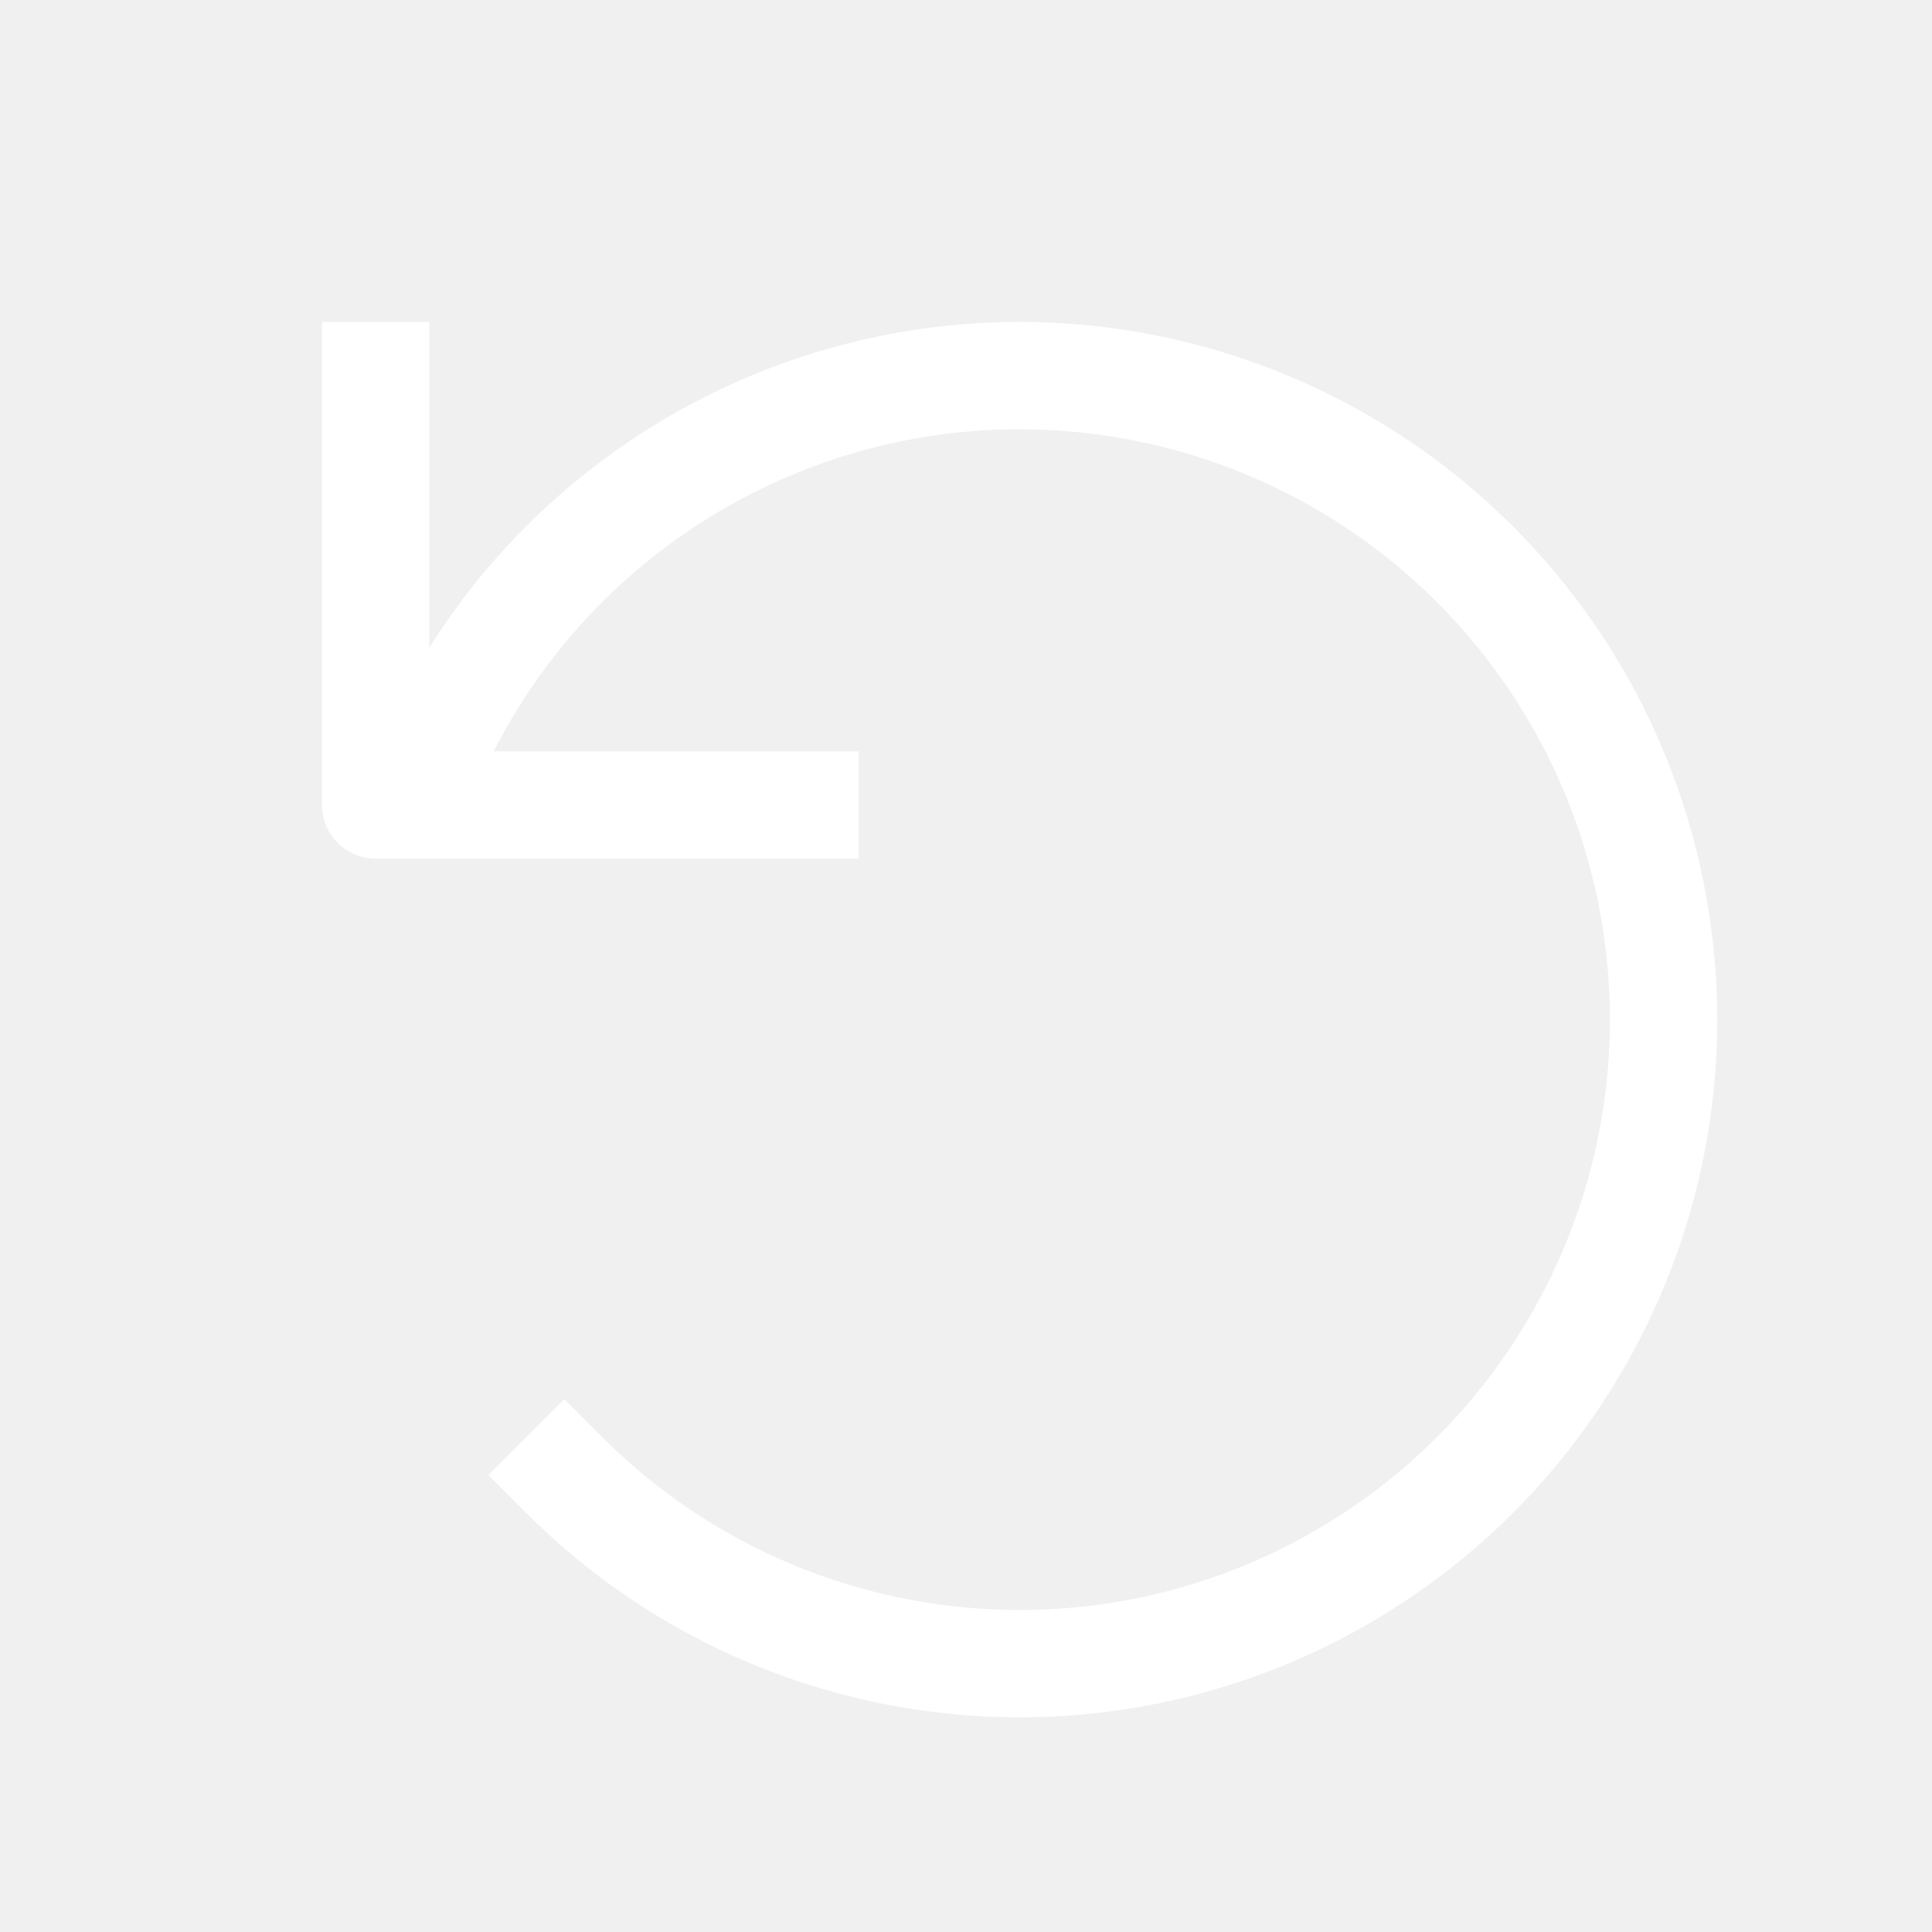
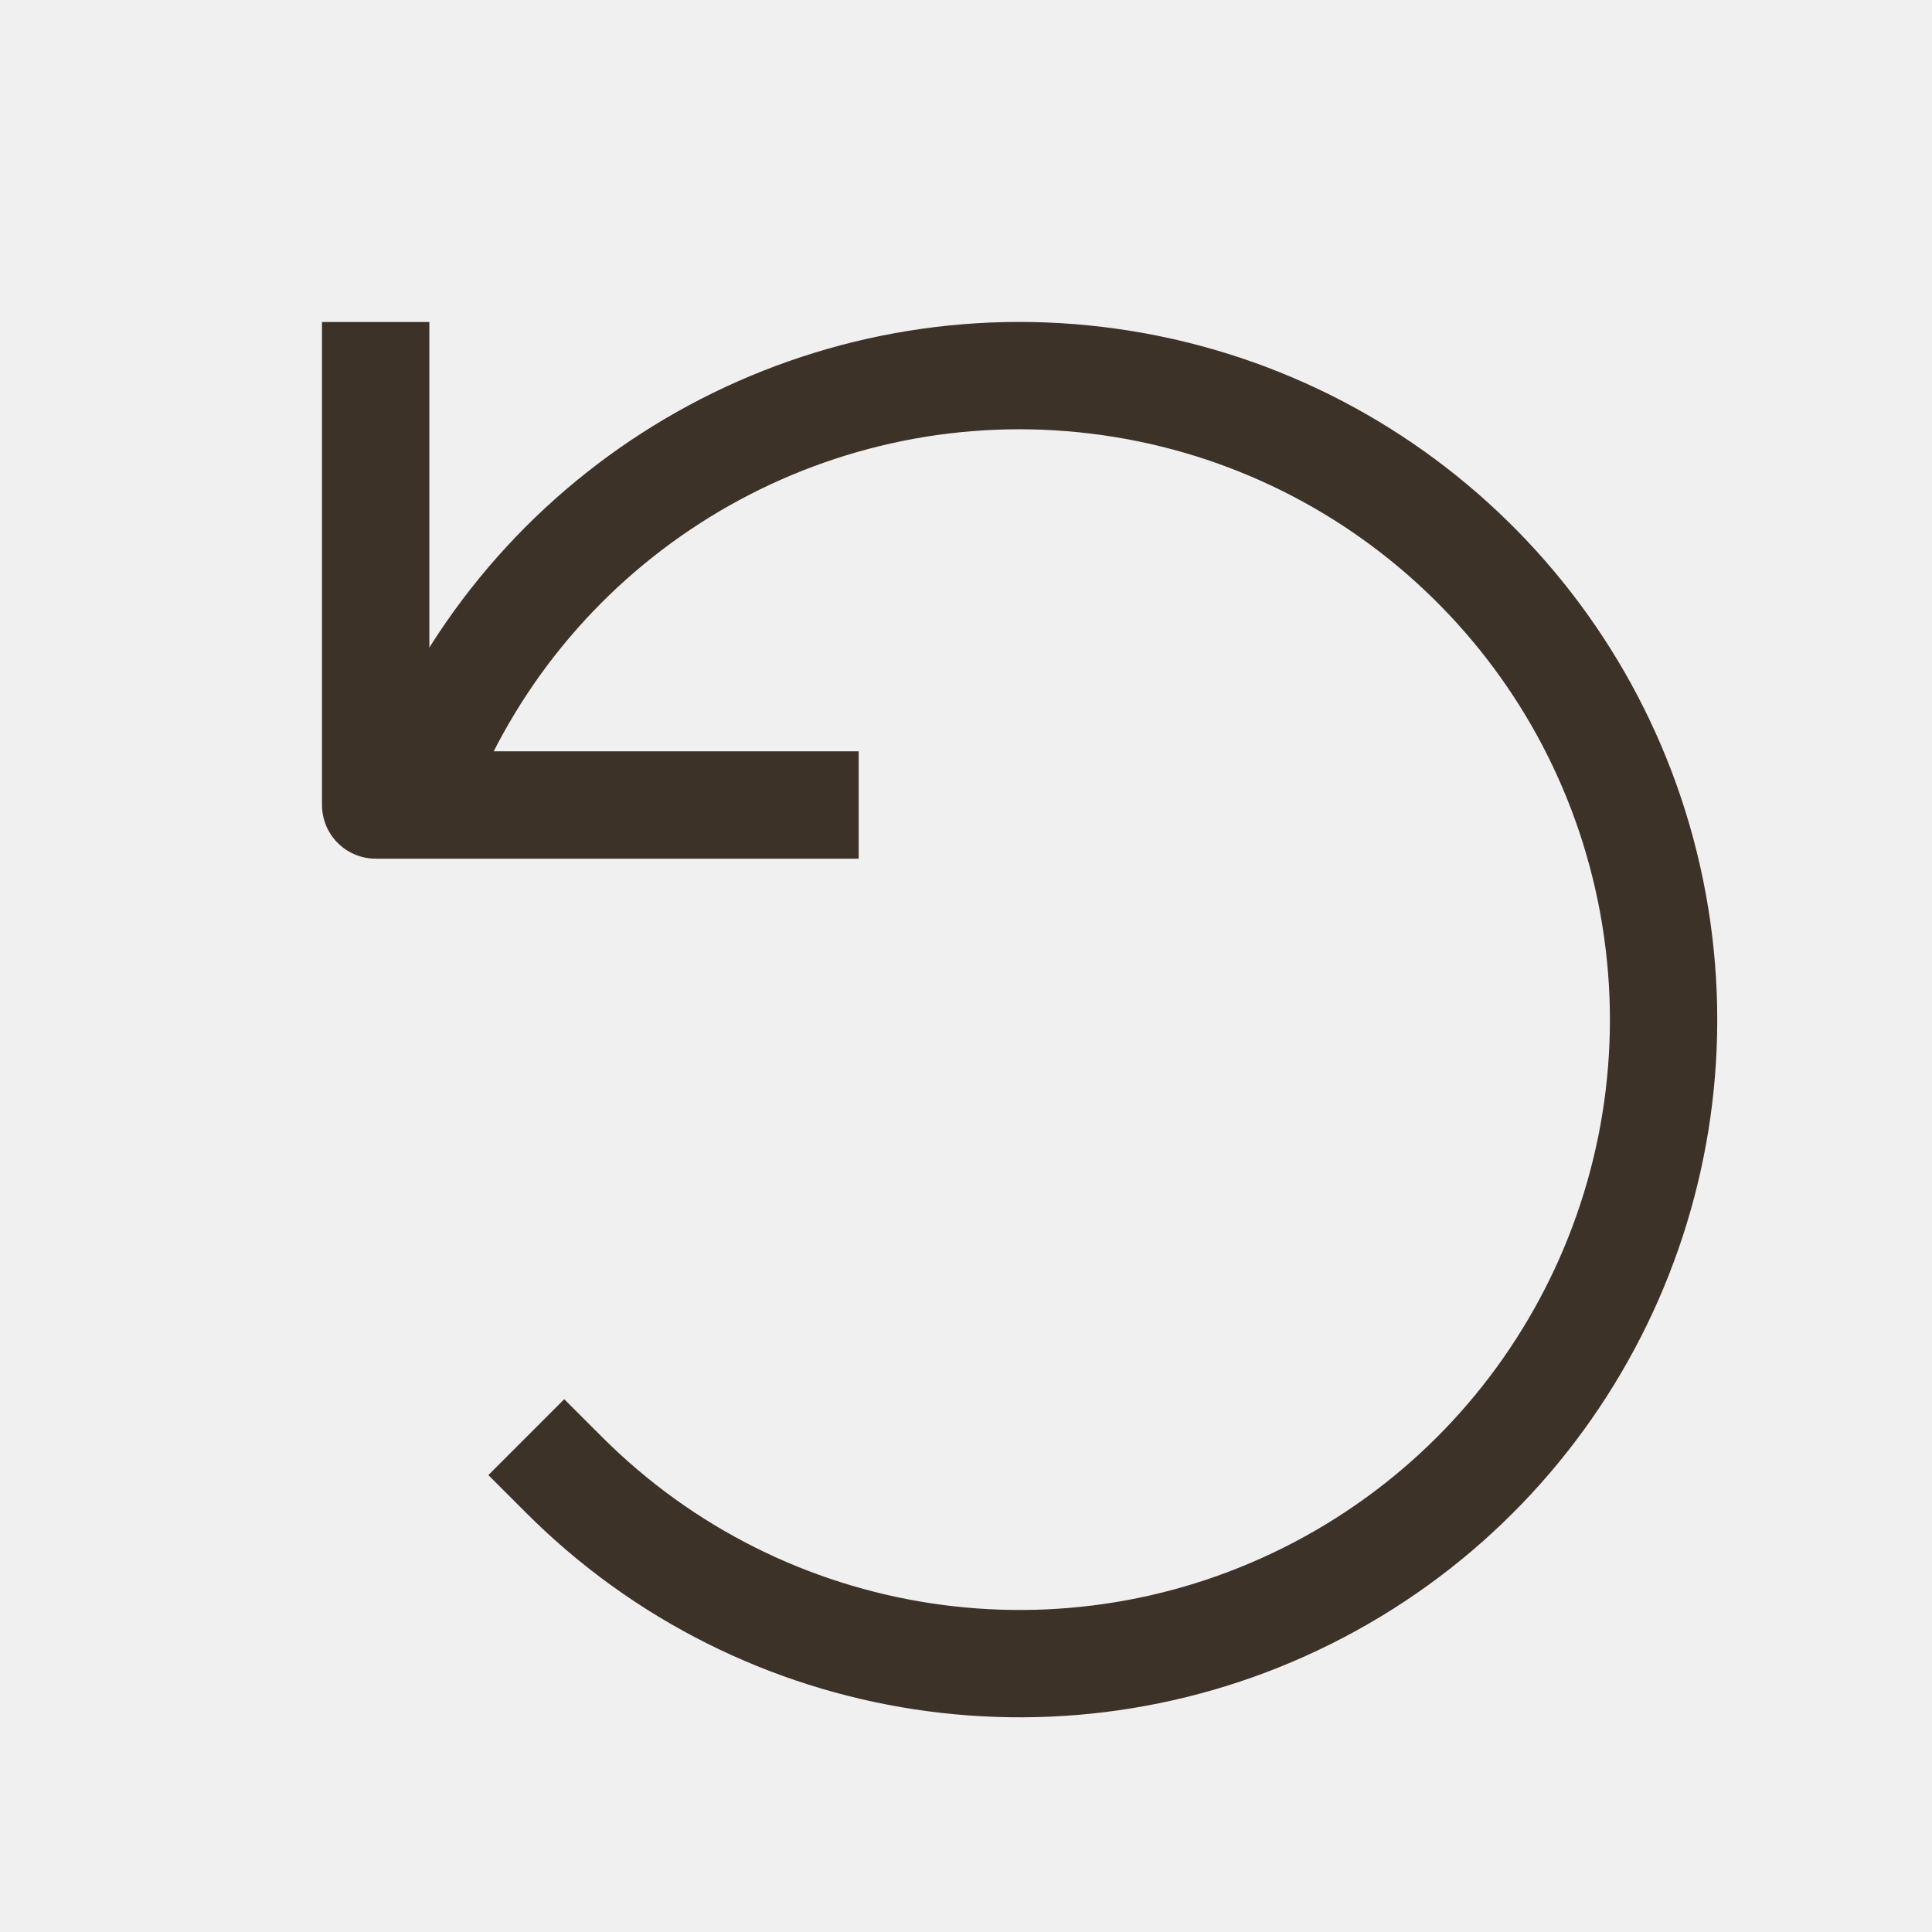
<svg xmlns="http://www.w3.org/2000/svg" width="18" height="18" viewBox="0 0 18 18">
-   <polyline points="3.5 3.5 3.5 7.5 7.5 7.5" style="fill:none;stroke:#fff;stroke-linecap:square;stroke-linejoin:round" />
-   <path d="M4.029,7.034a6,6,0,1,1,1.228,6.709" style="fill:none;stroke:#fff;stroke-linecap:square;stroke-linejoin:round" />
+   <polyline points="3.5 3.5 3.5 7.5 7.5 7.5" style="fill:none;stroke:#3C3228;stroke-linecap:square;stroke-linejoin:round" />
+   <path d="M4.029,7.034a6,6,0,1,1,1.228,6.709" style="fill:none;stroke:#3C3228;stroke-linecap:square;stroke-linejoin:round" />
</svg>
